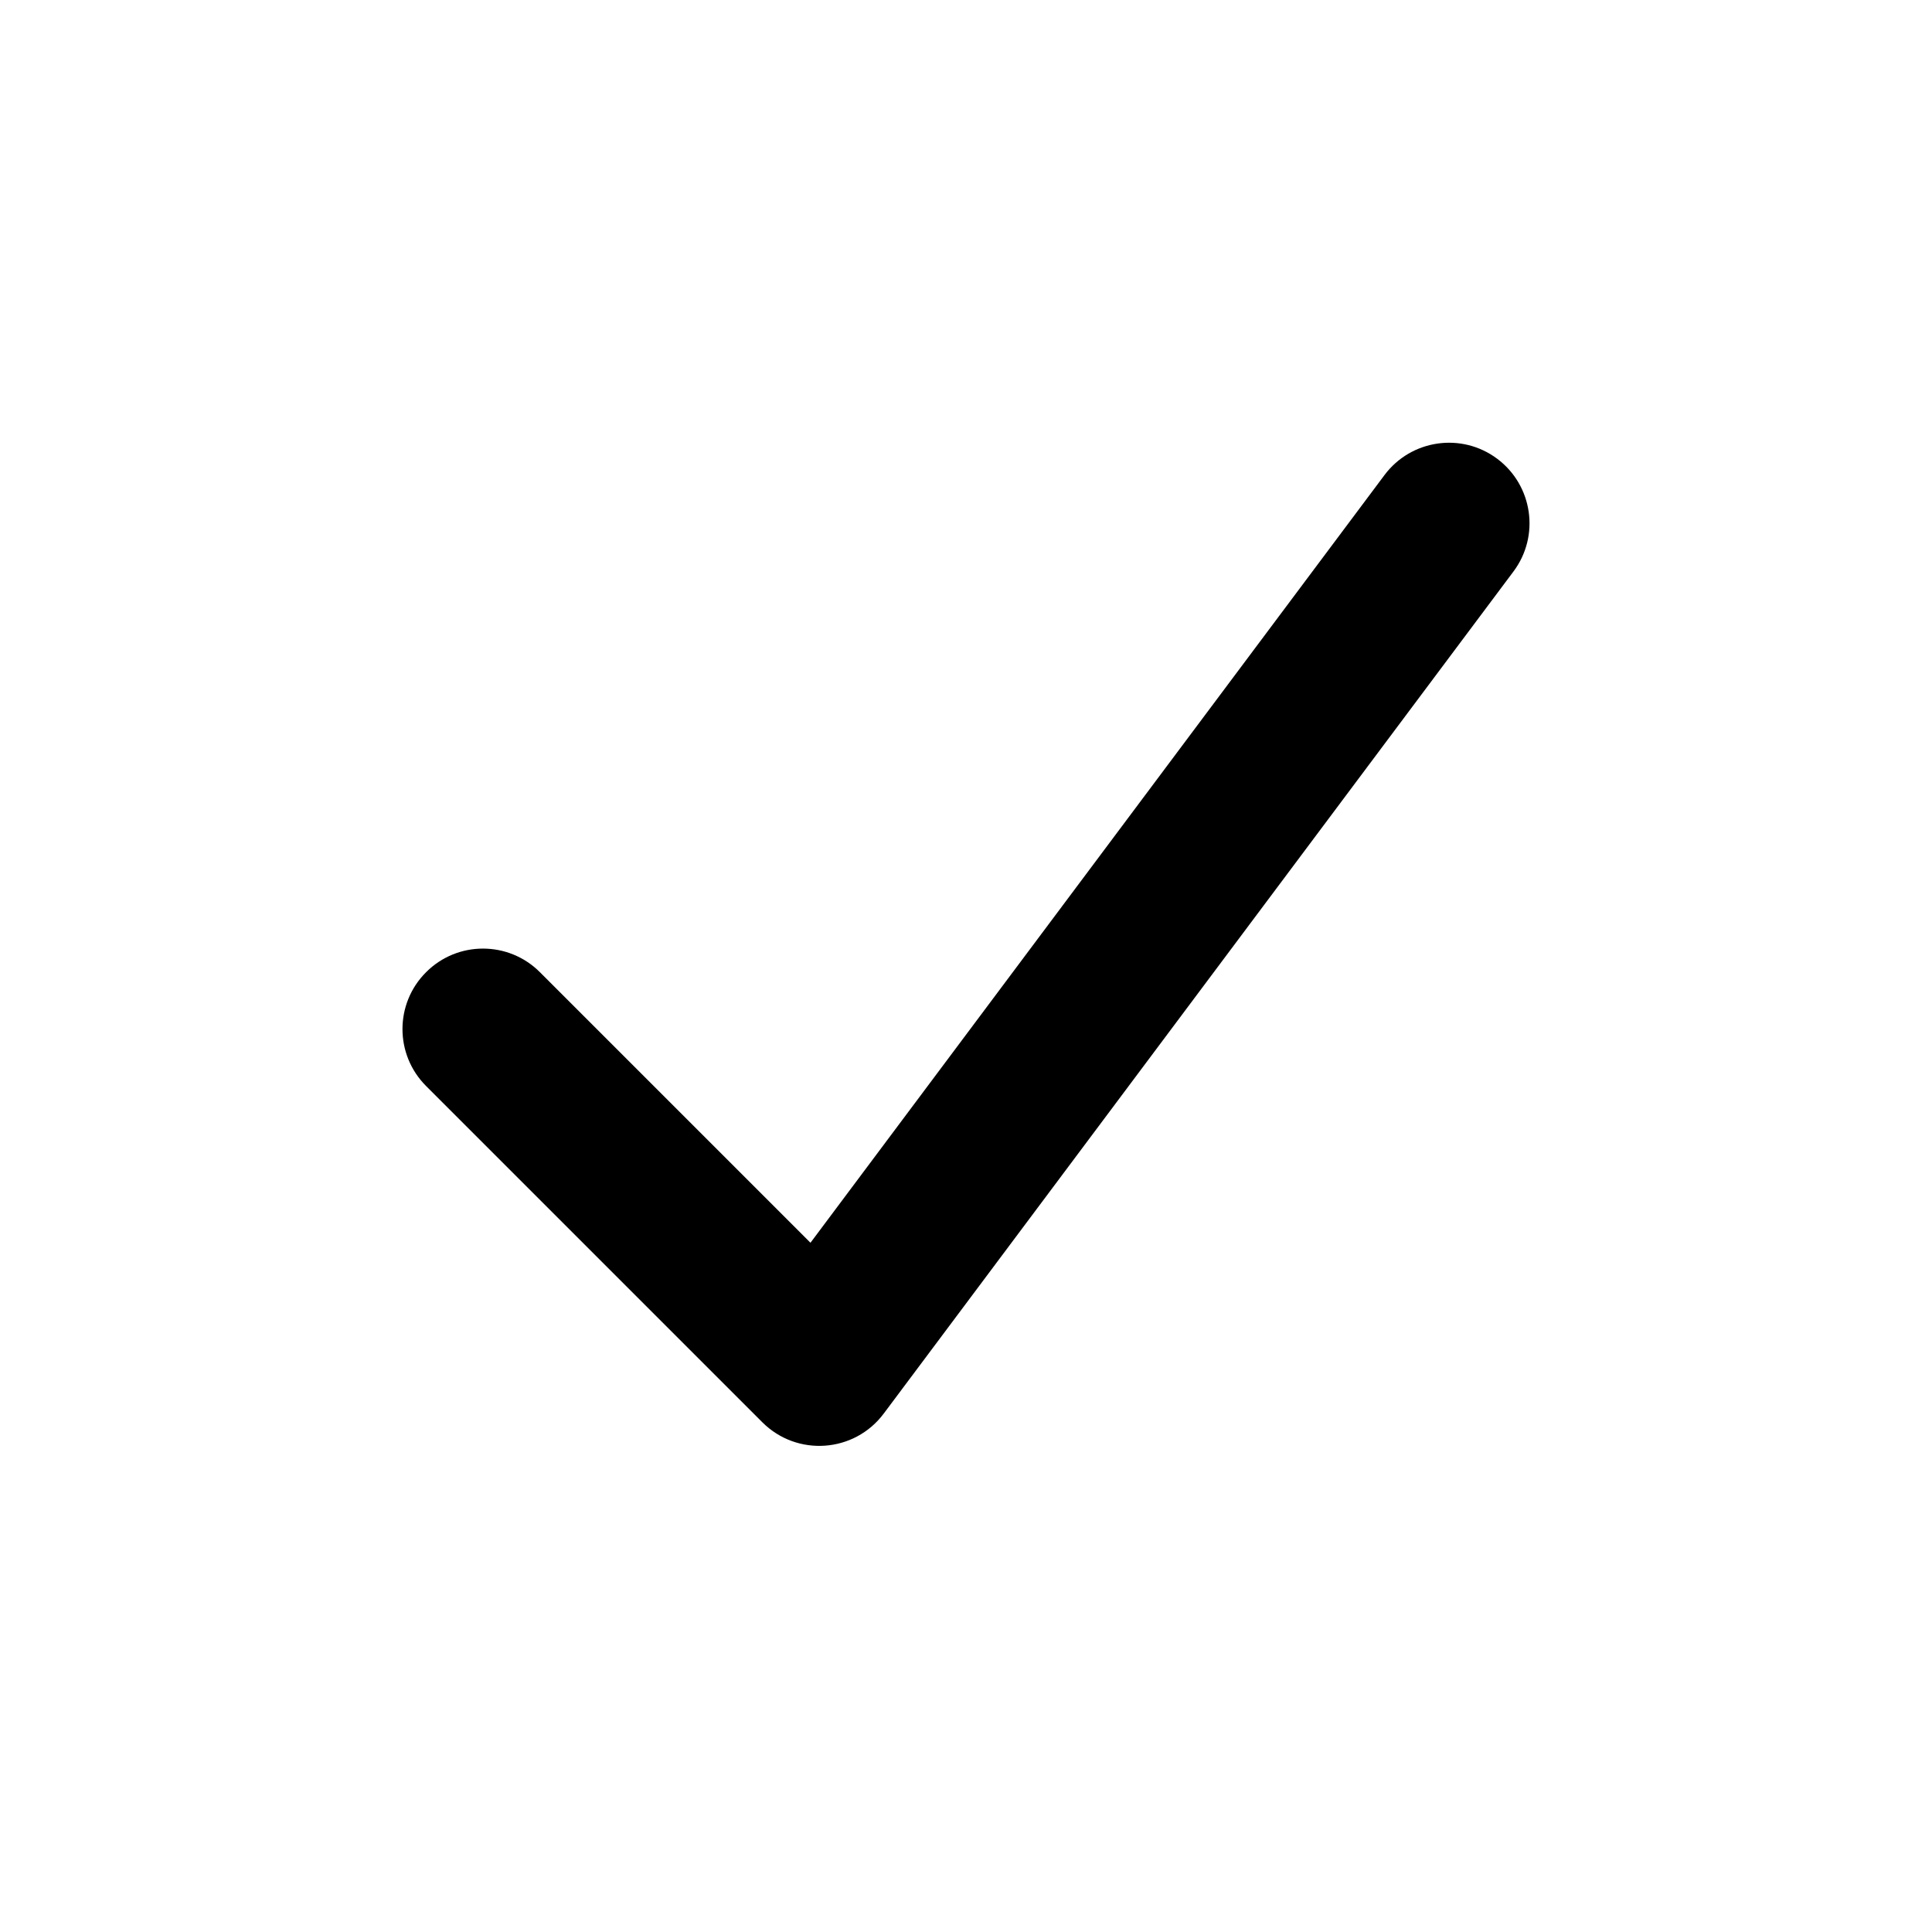
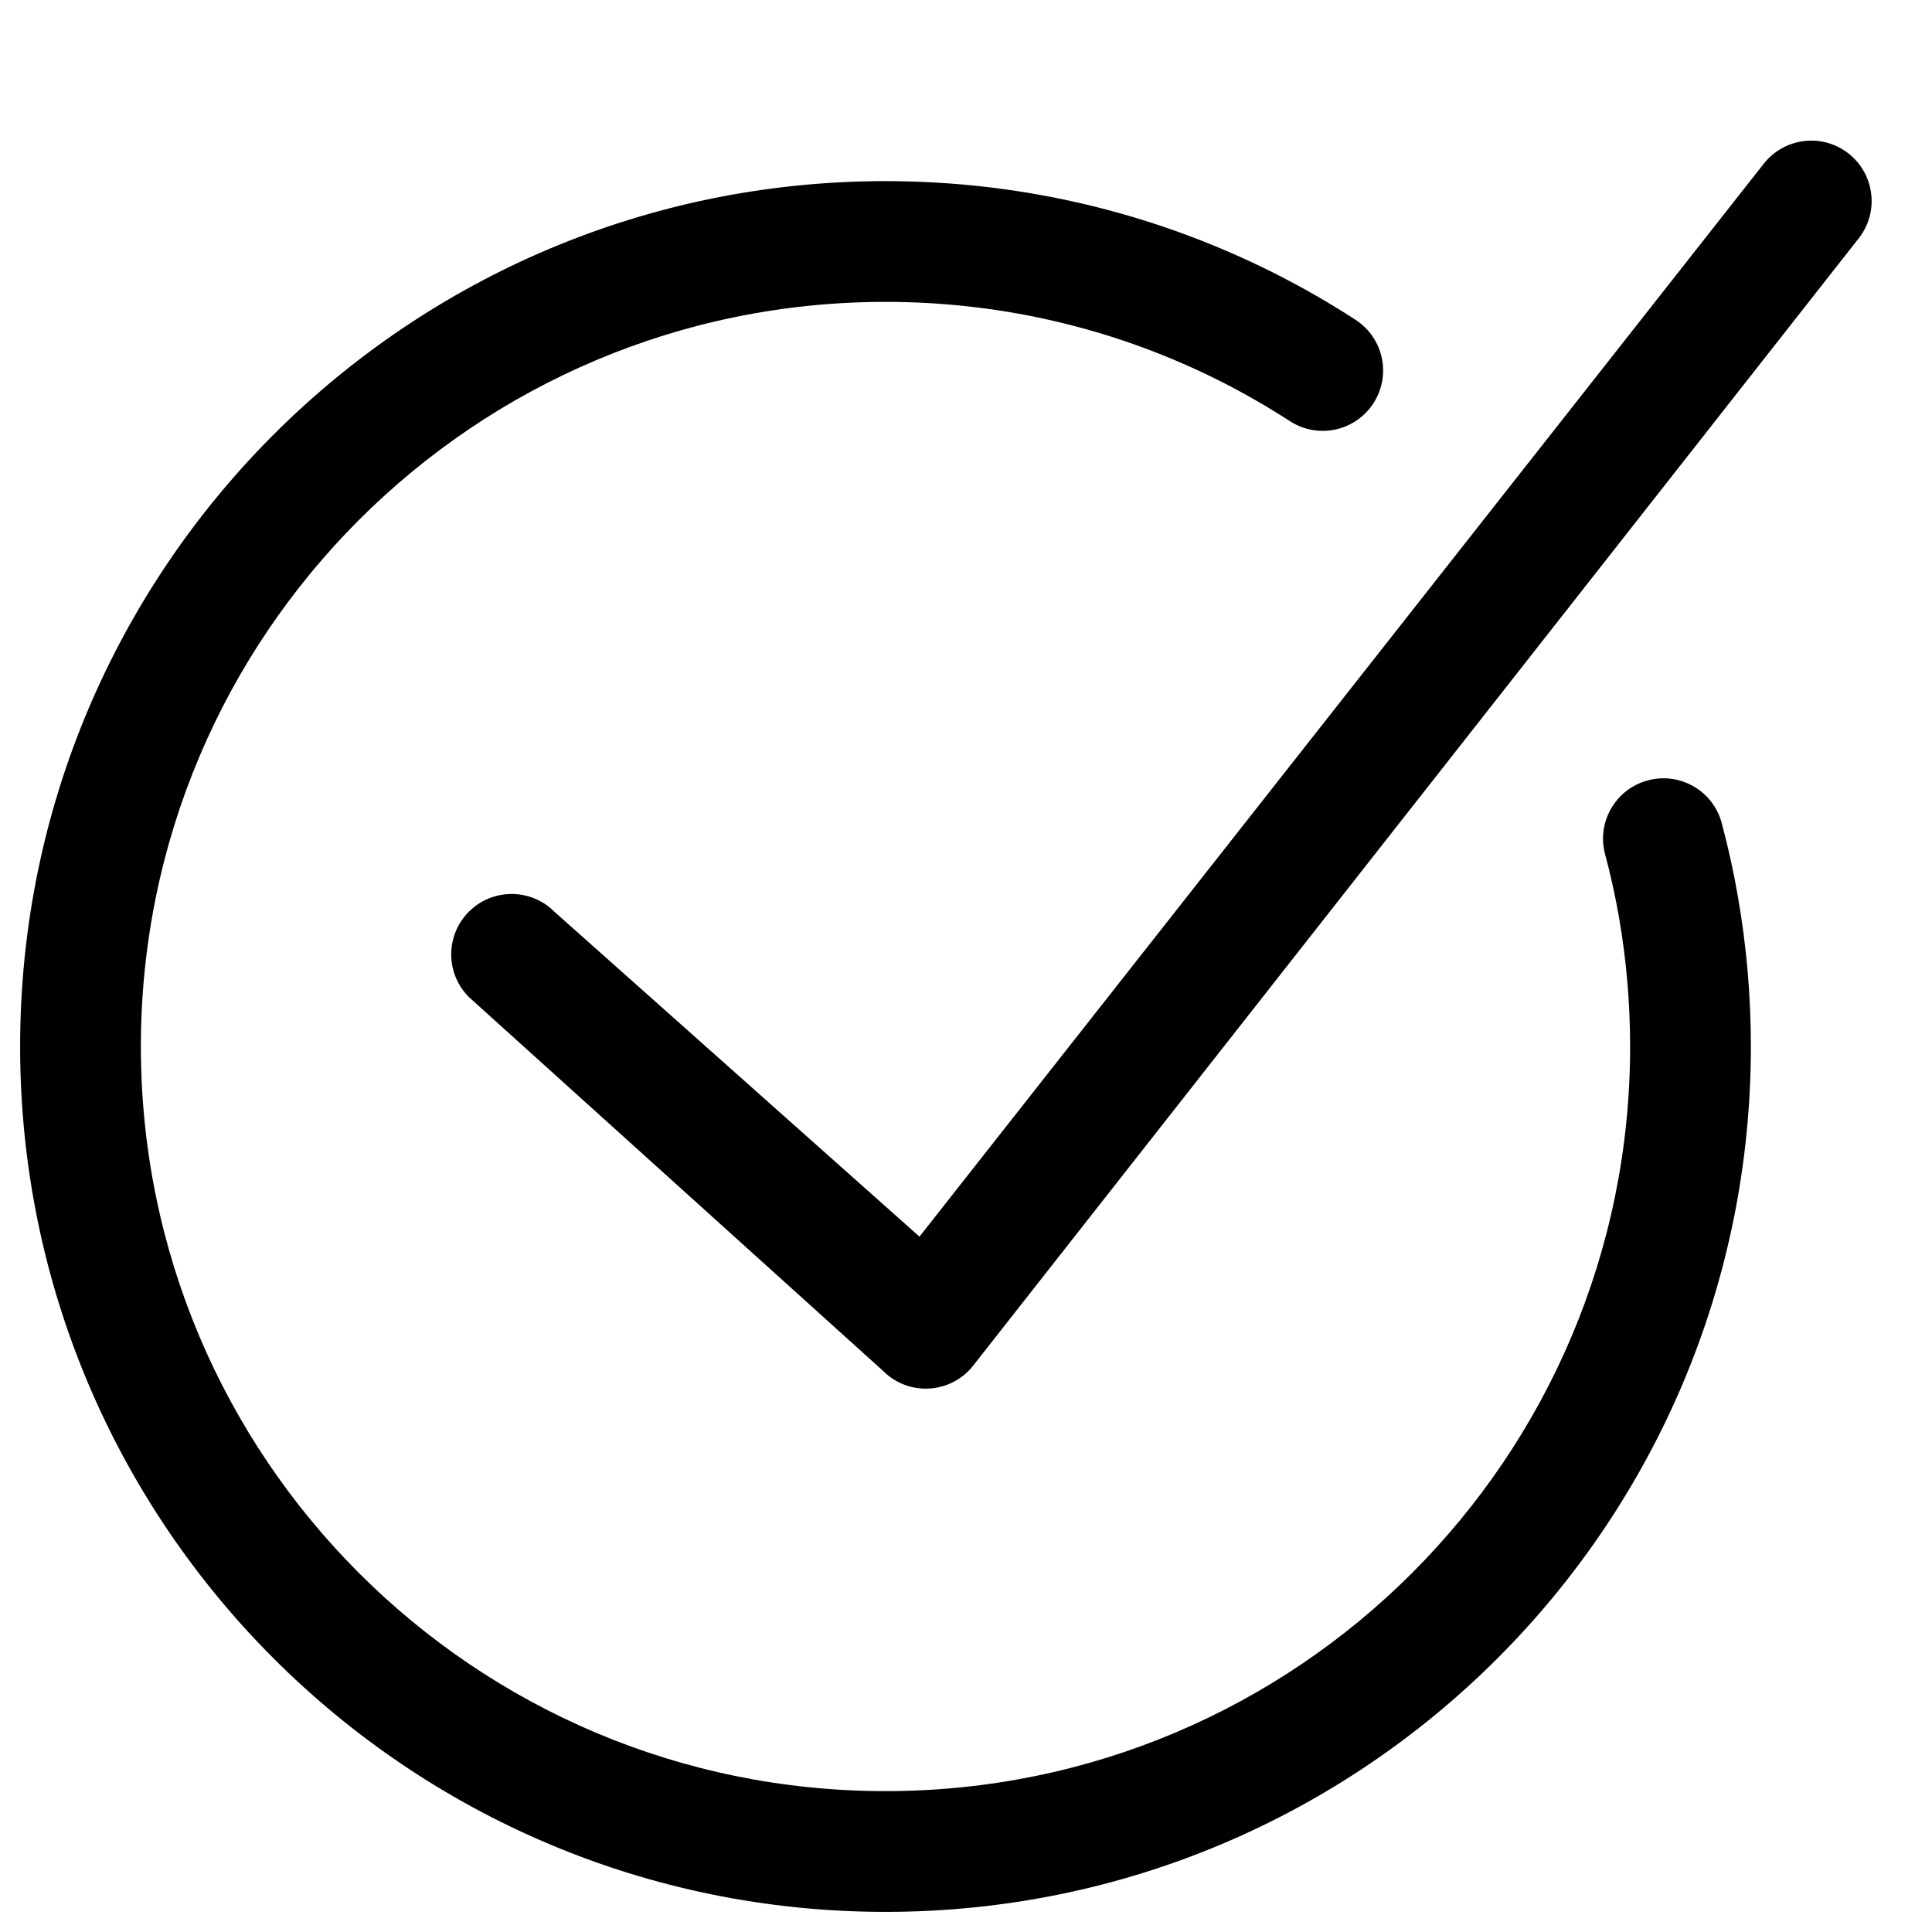
<svg xmlns="http://www.w3.org/2000/svg" width="24px" height="24px" viewBox="0 0 24 24" version="1.1">
-   <defs />
-   <g id="Prototype" stroke="none" stroke-width="1" fill="none" fill-rule="evenodd">
-     <path d="M17.199,5.901 C17.53,5.459 18.157,5.368 18.599,5.699 C19.041,6.03 19.132,6.657 18.801,7.099 L10.978,17.56 C10.613,18.048 9.901,18.099 9.47,17.668 L5.293,13.491 C4.902,13.1 4.902,12.467 5.293,12.077 C5.683,11.686 6.317,11.686 6.707,12.077 L10.068,15.438 L17.199,5.901 Z" id="Shape-Copy-15" fill="#000000" fill-rule="nonzero" />
+   <g id="Icons" stroke="none" stroke-width="1" fill="none" fill-rule="evenodd">
+     <path d="M6.886,11.325 L11.422,15.362 L21.902,2.044 C22.153,1.714 22.623,1.649 22.953,1.899 C23.283,2.15 23.348,2.62 23.098,2.95 L12.098,16.953 C11.823,17.316 11.291,17.352 10.97,17.03 L5.825,12.386 C5.532,12.093 5.532,11.618 5.825,11.325 C6.118,11.032 6.593,11.032 6.886,11.325 Z M16.839,3.973 C17.187,4.198 17.286,4.662 17.061,5.01 C16.835,5.358 16.371,5.457 16.023,5.231 C15.953,5.186 15.881,5.141 15.809,5.097 C15.521,4.921 15.224,4.761 14.918,4.618 C13.703,4.049 12.373,3.75 11,3.75 C5.891,3.75 1.75,7.891 1.75,13 C1.75,18.109 5.891,22.25 11,22.25 C16.109,22.25 20.25,18.109 20.25,13 C20.25,12.458 20.203,11.923 20.112,11.397 C20.066,11.132 20.008,10.87 19.939,10.612 C19.832,10.211 20.07,9.801 20.471,9.694 C20.871,9.587 21.282,9.825 21.388,10.225 C21.469,10.526 21.536,10.831 21.589,11.139 C21.696,11.75 21.75,12.372 21.75,13 C21.75,18.937 16.937,23.75 11,23.75 C5.063,23.75 0.25,18.937 0.25,13 C0.25,7.063 5.063,2.25 11,2.25 C12.594,2.25 14.141,2.598 15.555,3.26 C15.91,3.426 16.256,3.612 16.59,3.816 C16.674,3.867 16.757,3.919 16.839,3.973 Z" id="Shape" fill="#000000" fill-rule="nonzero" />
  </g>
</svg>
